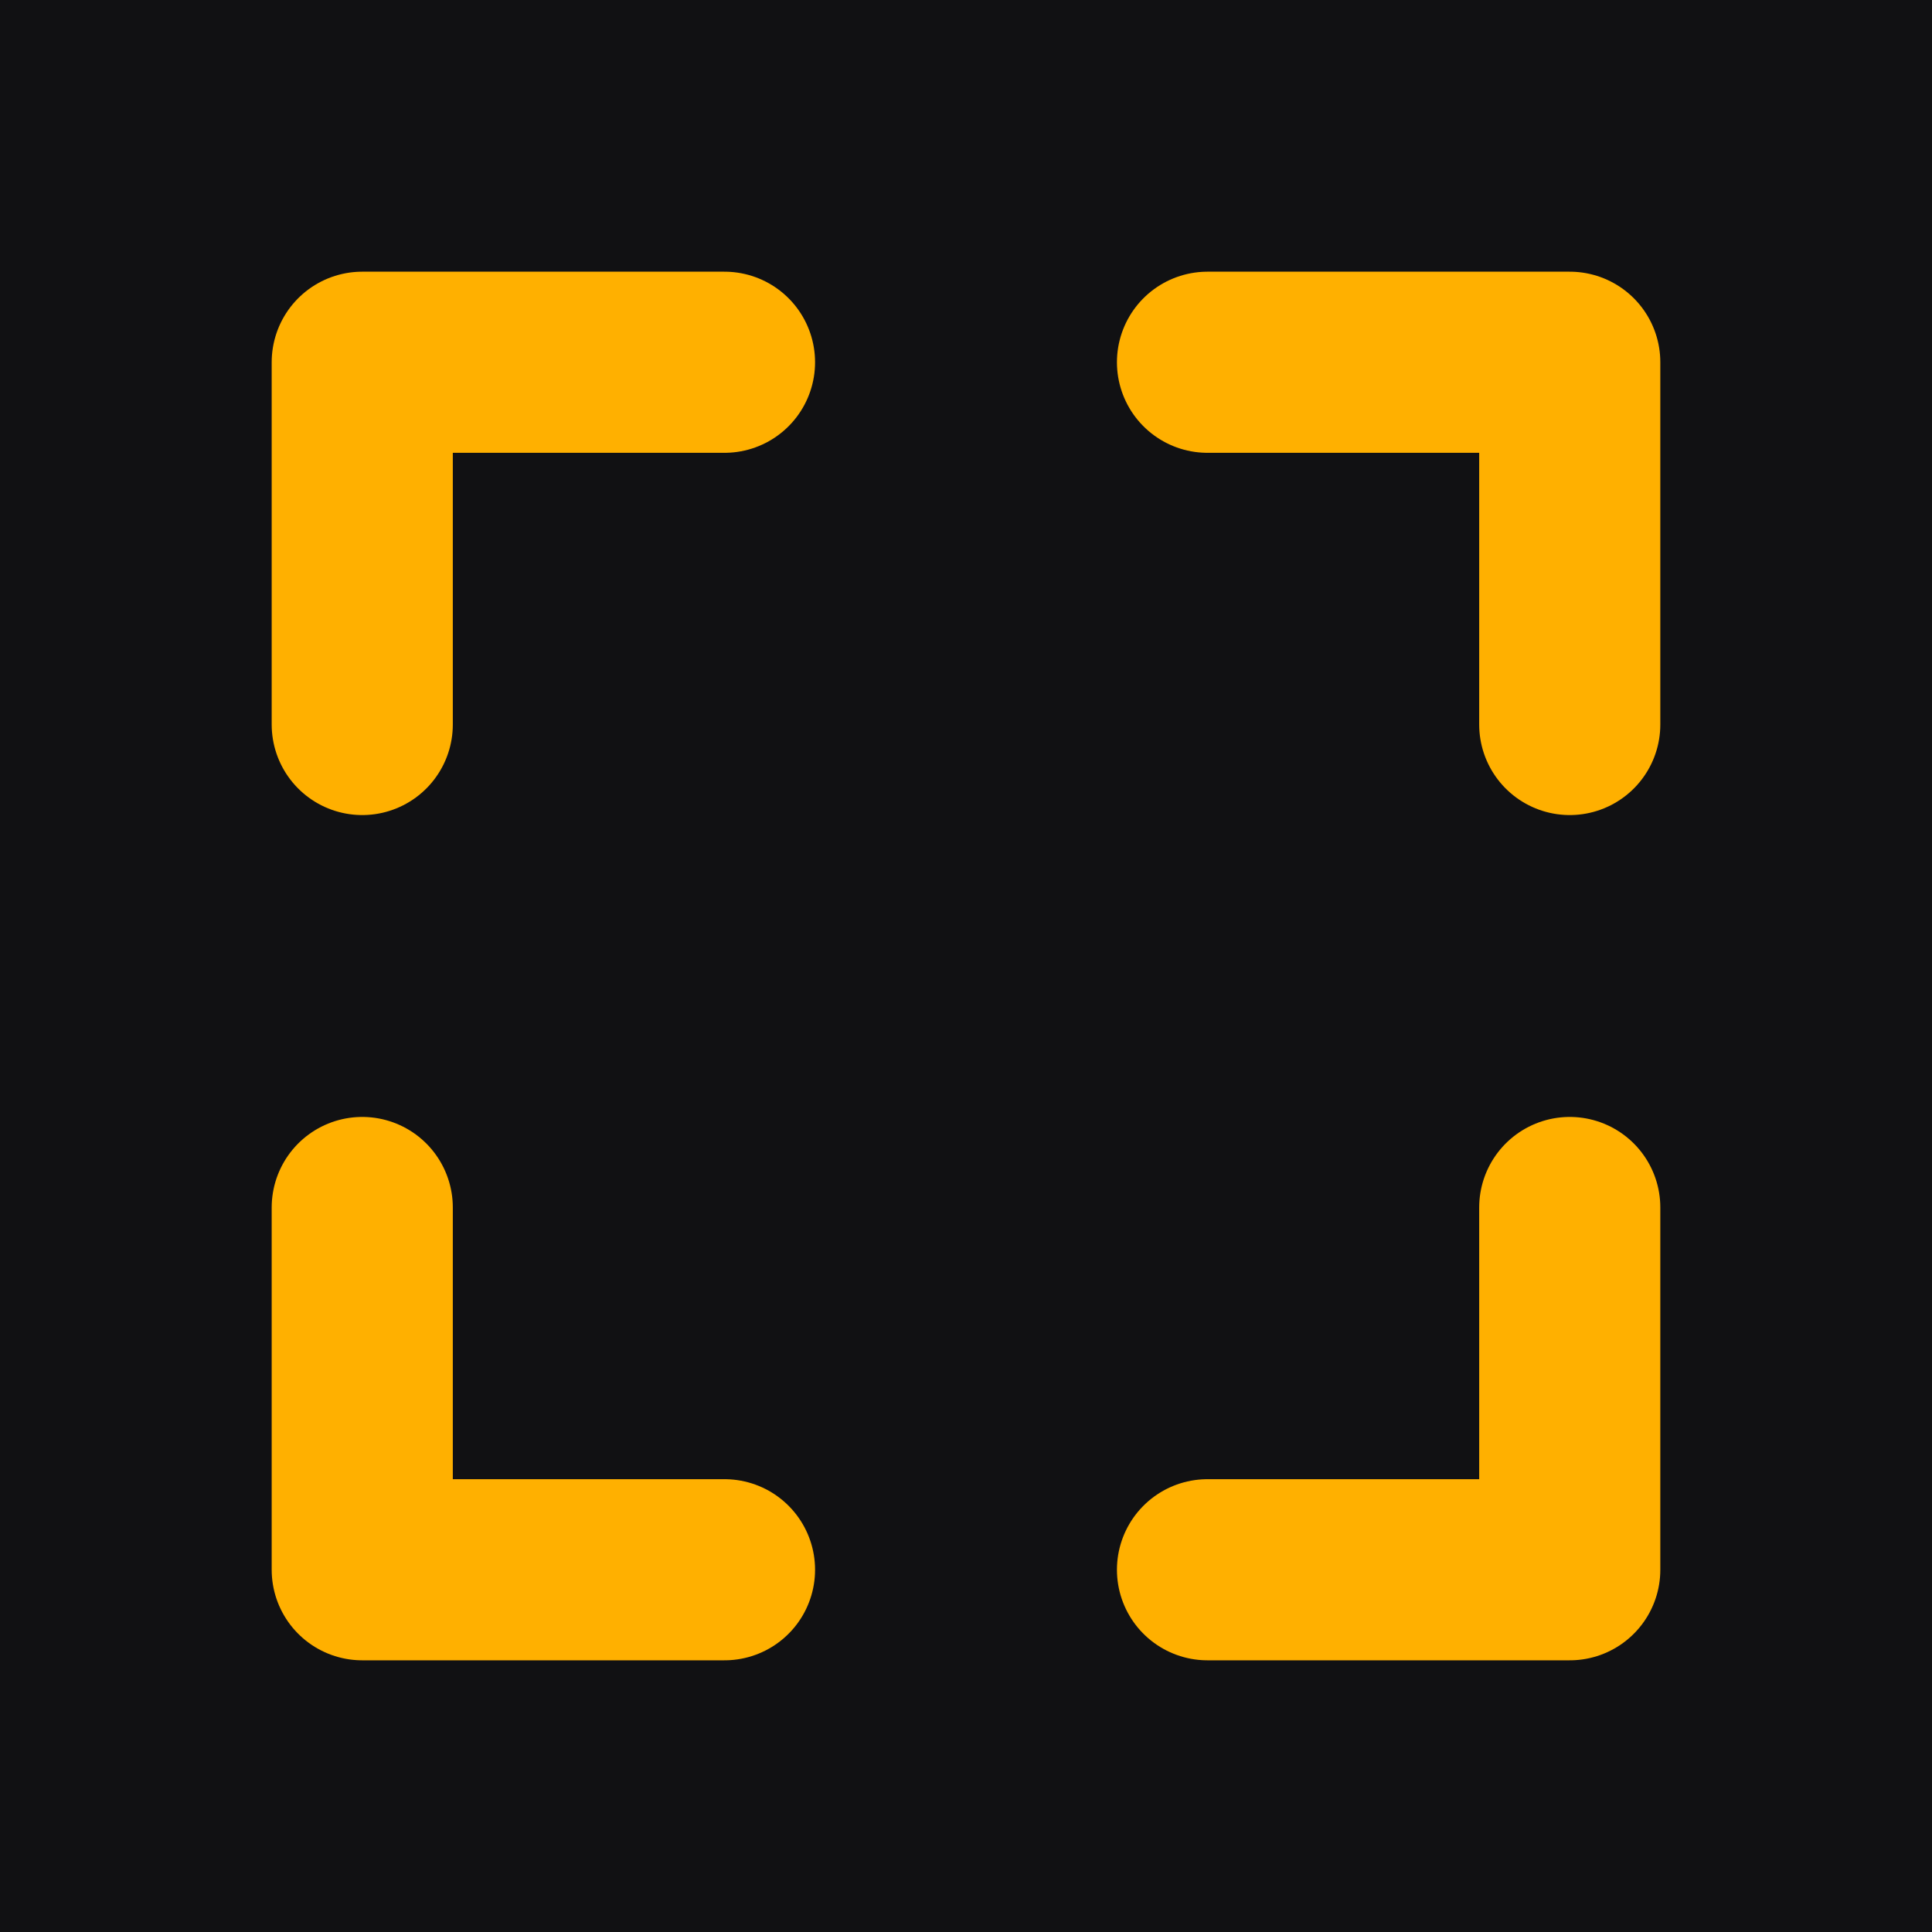
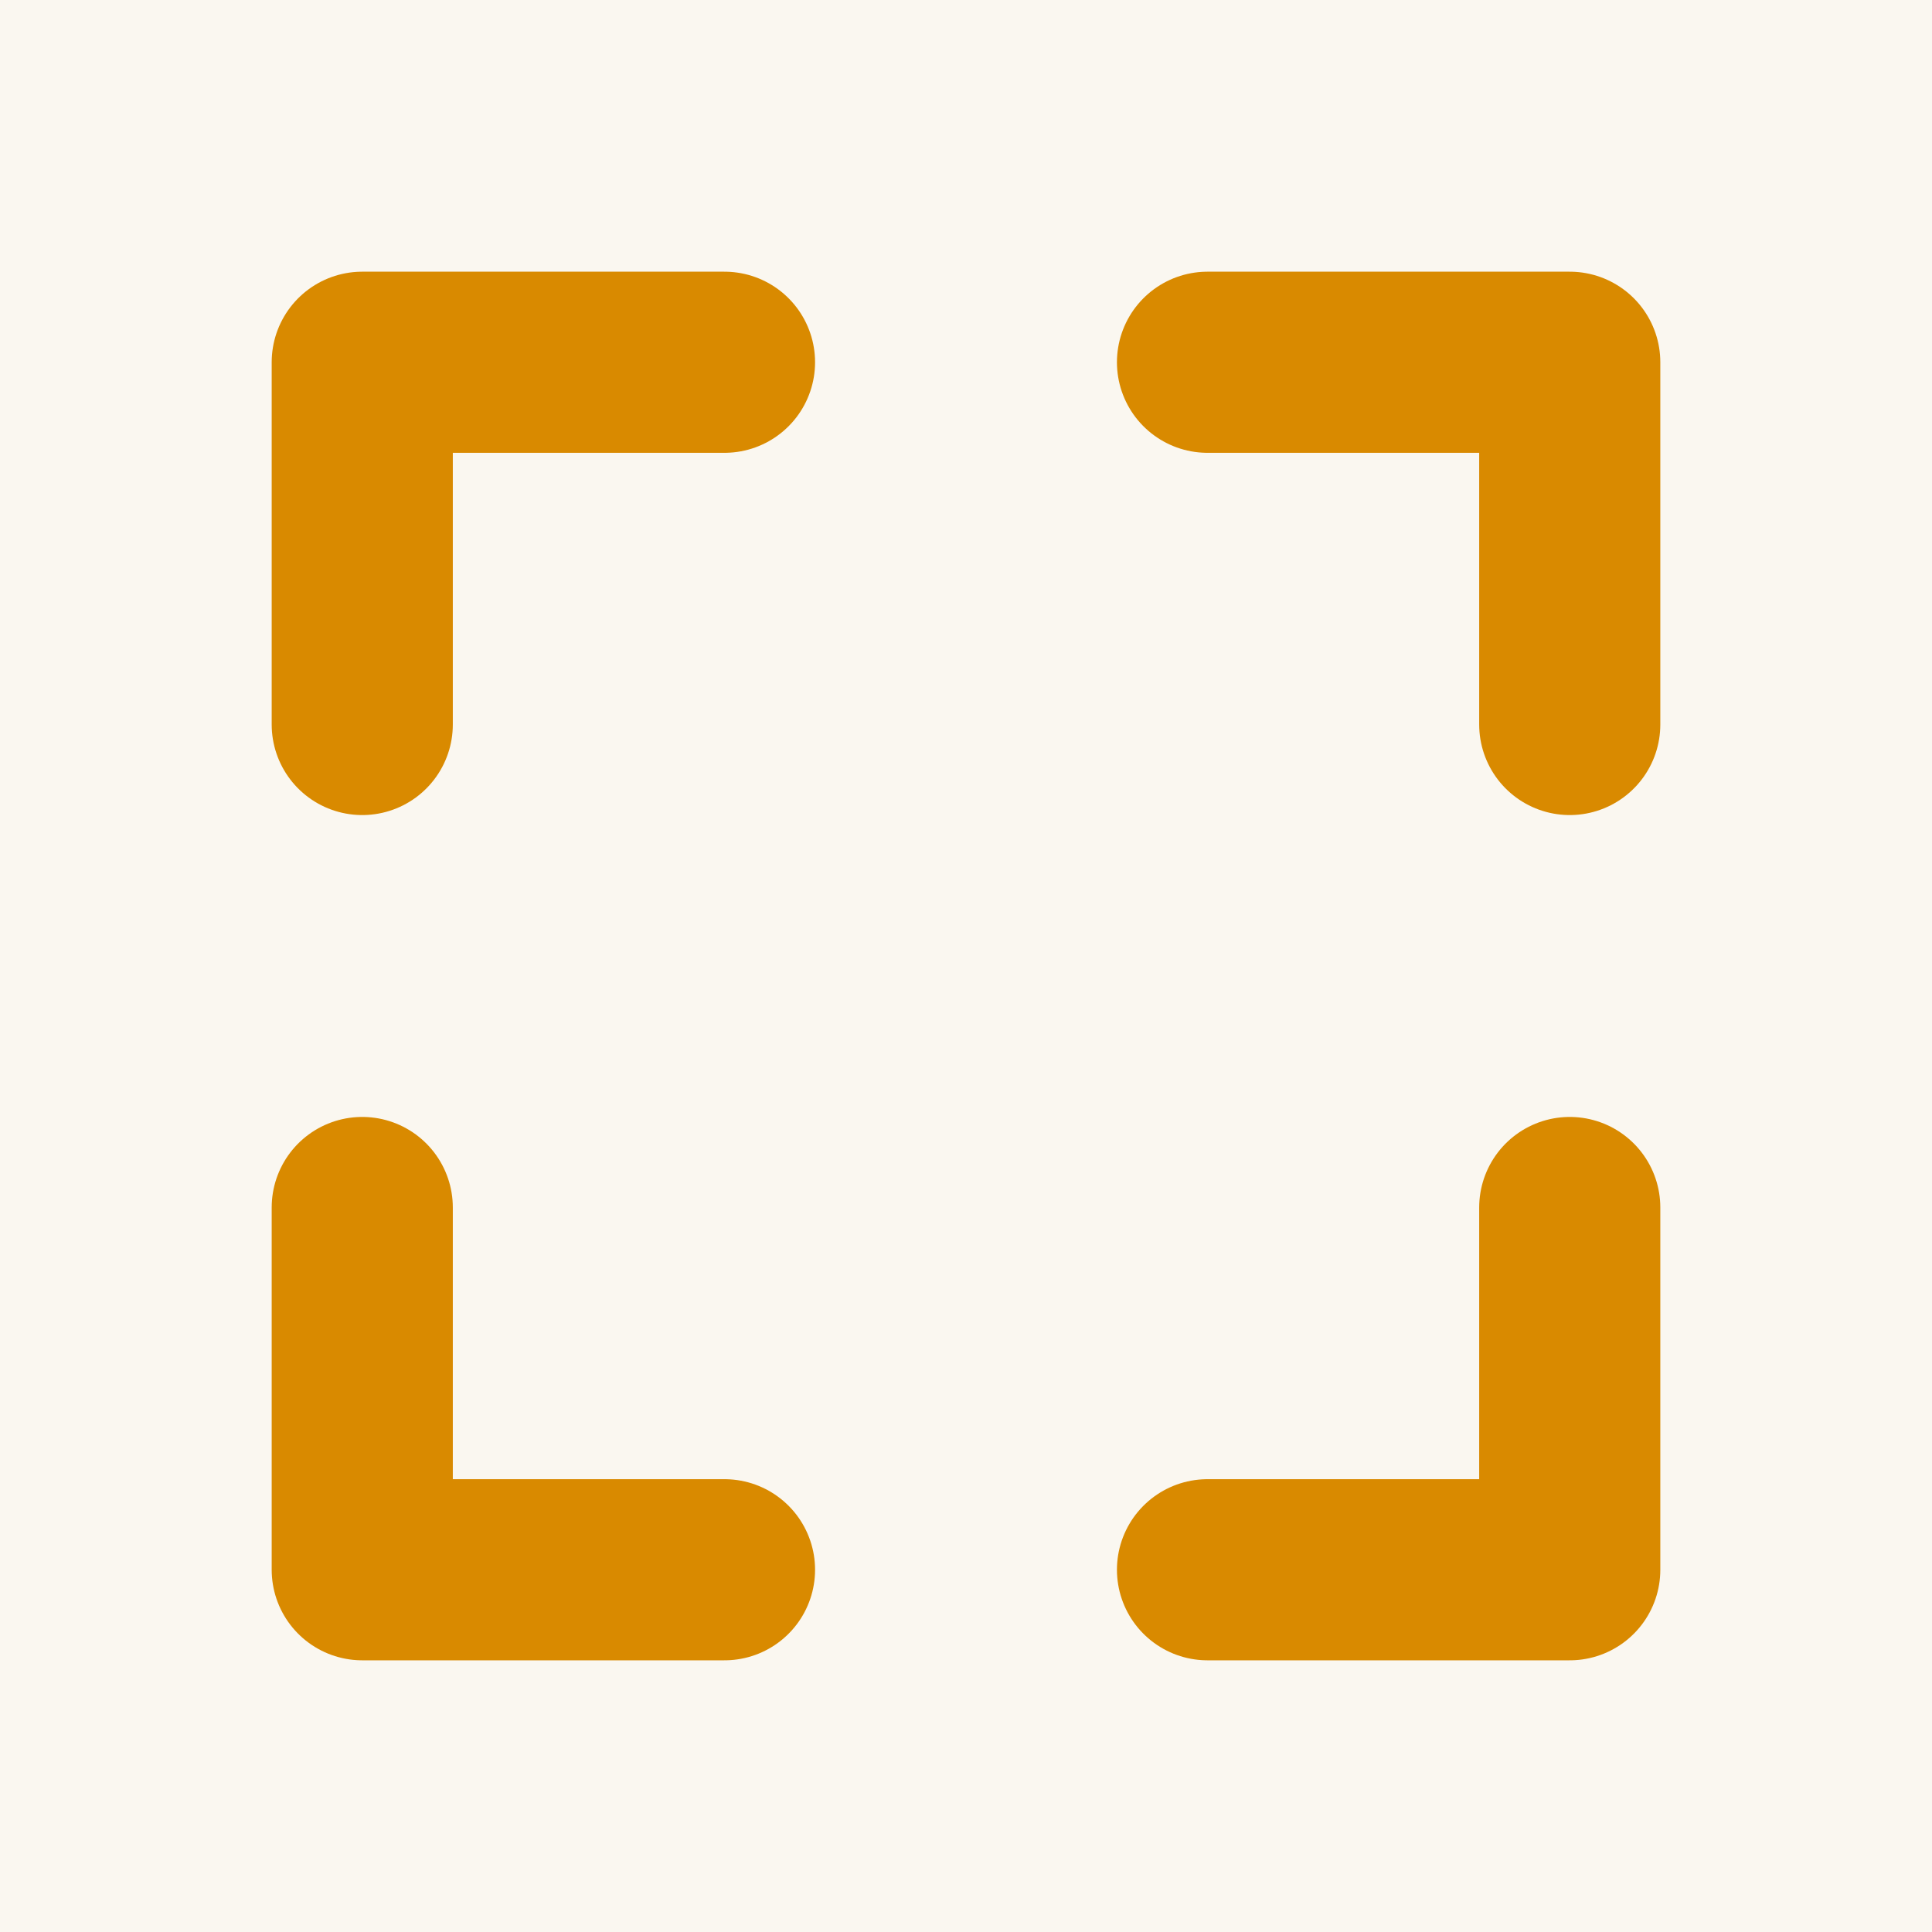
<svg xmlns="http://www.w3.org/2000/svg" viewBox="0 0 16 16">
-   <rect width="16" height="16" fill="#111113" />
-   <path d="M3 3 L3 6 M3 3 L6 3 M13 3 L10 3 M13 3 L13 6 M3 13 L3 10 M3 13 L6 13 M13 13 L10 13 M13 13 L13 10" stroke="#FFB000" stroke-width="1.5" stroke-linecap="round" fill="none" />
+   <style>
+     .bg { fill: #FAF7F0; }
+     .mark { stroke: #D98A00; }
+     @media (prefers-color-scheme: dark) {
+       .bg { fill: #111113; }
+       .mark { stroke: #FFB000; }
+     }
+   </style>
+   <rect class="bg" width="16" height="16" />
+   <path class="mark" d="M3 3 L3 6 M3 3 L6 3 M13 3 L10 3 M13 3 L13 6 M3 13 L3 10 M3 13 L6 13 M13 13 L10 13 M13 13 L13 10" stroke-width="1.5" stroke-linecap="round" fill="none" />
</svg>
